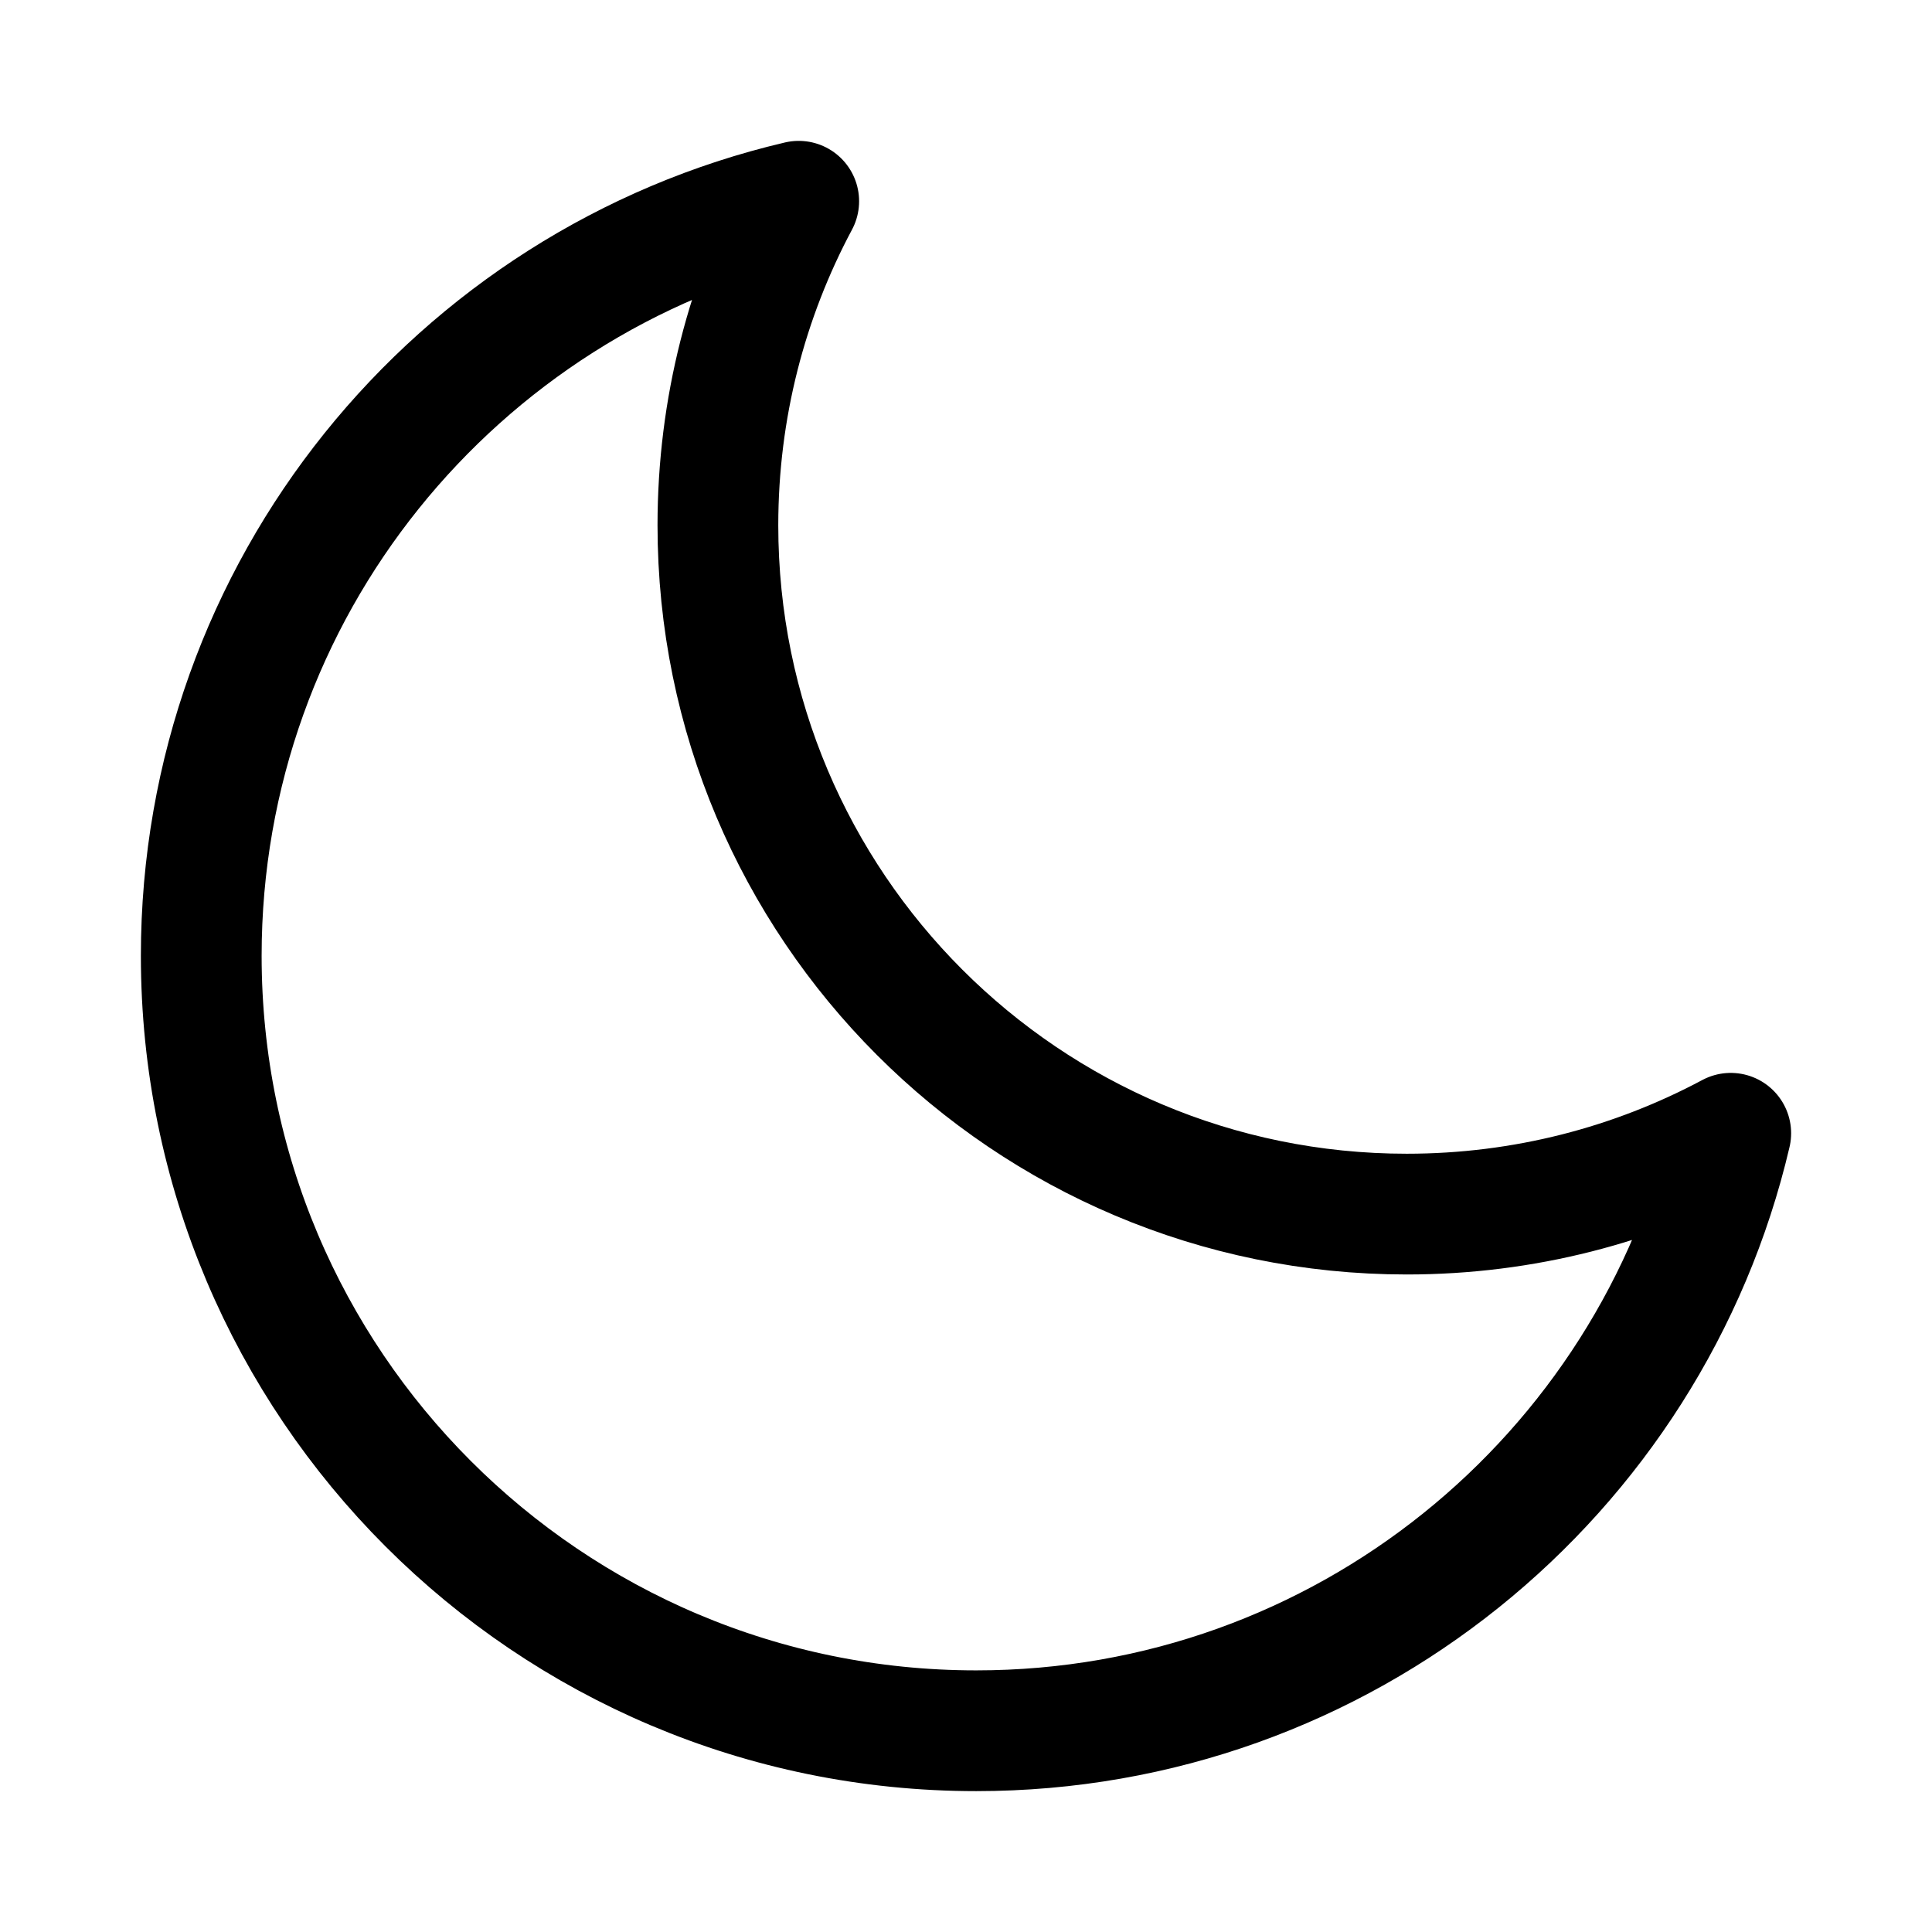
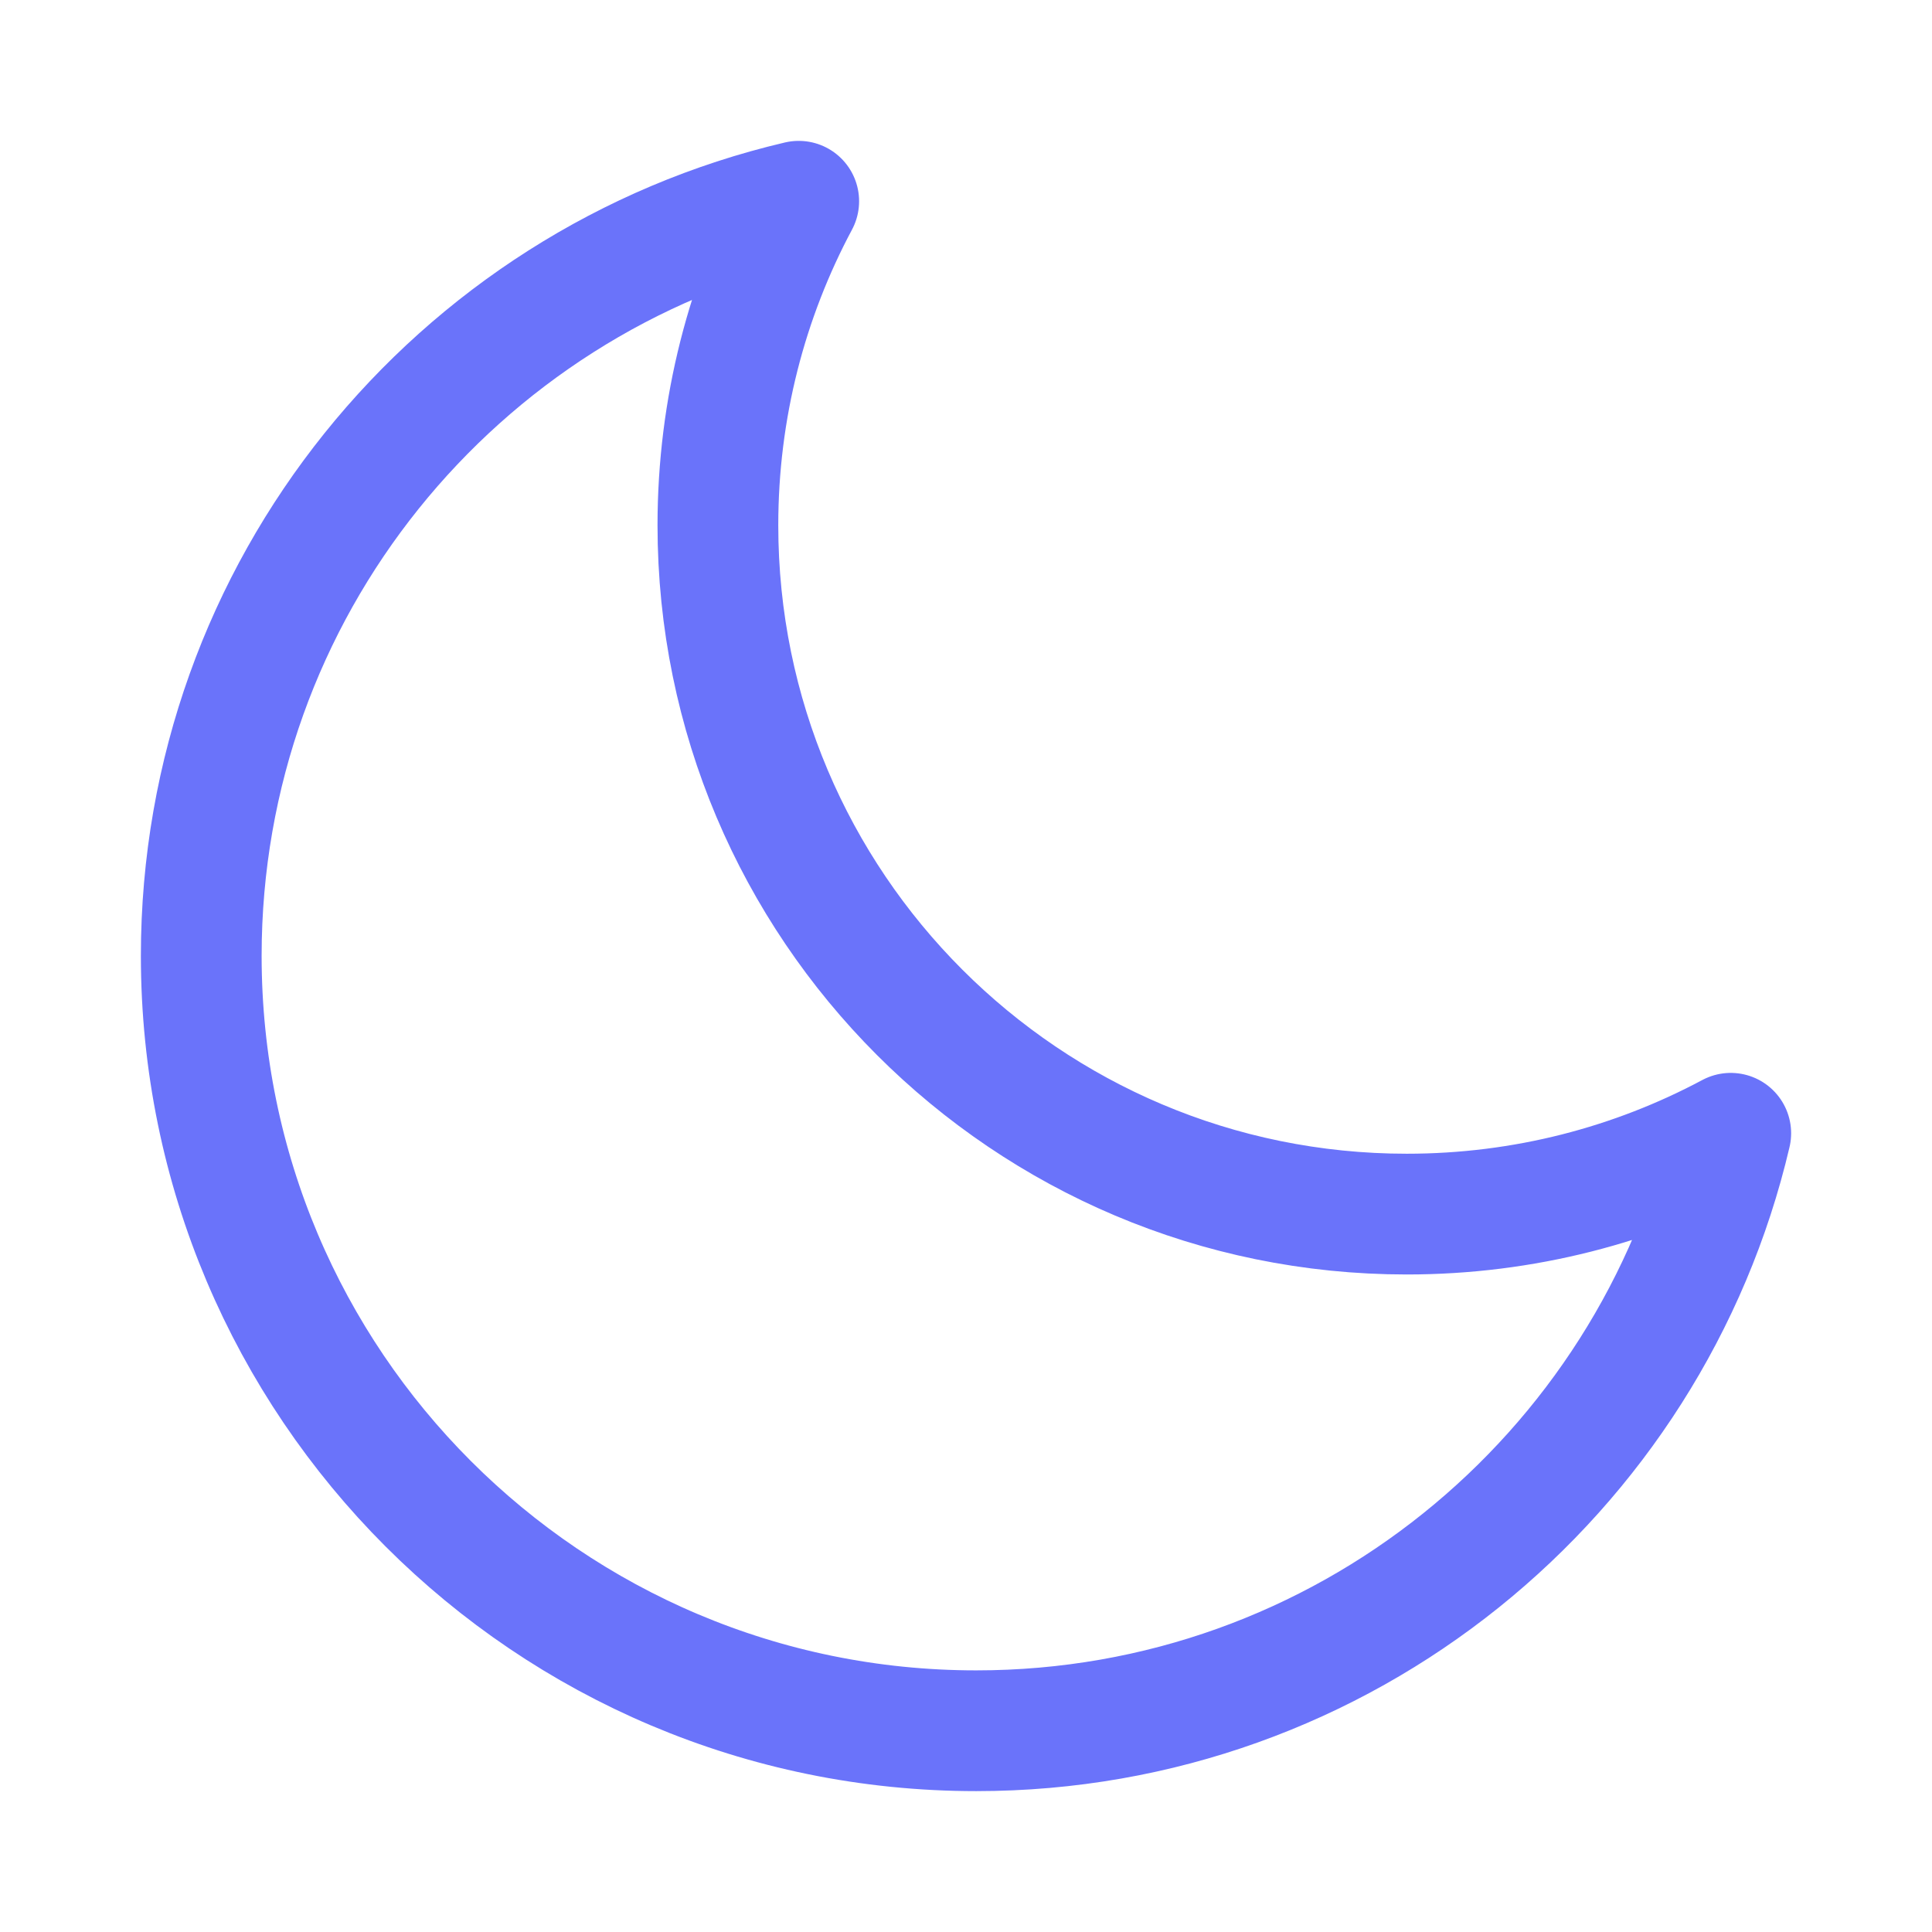
- <svg xmlns="http://www.w3.org/2000/svg" viewBox="0 0 24 24" width="24" height="24" color="#000000" fill="none">
+ <svg xmlns="http://www.w3.org/2000/svg" viewBox="0 0 24 24" width="24" height="24" color="#6a73fa" fill="none">
  <path d="M21.5 14.078C20.3 14.719 18.93 15.082 17.475 15.082C12.749 15.082 8.918 11.251 8.918 6.525C8.918 5.07 9.281 3.7 9.922 2.5C5.668 3.497 2.5 7.315 2.5 11.873C2.5 17.19 6.81 21.5 12.127 21.5C16.685 21.5 20.503 18.332 21.5 14.078Z" stroke="currentColor" stroke-width="1.5" stroke-linecap="round" stroke-linejoin="round" />
</svg>
